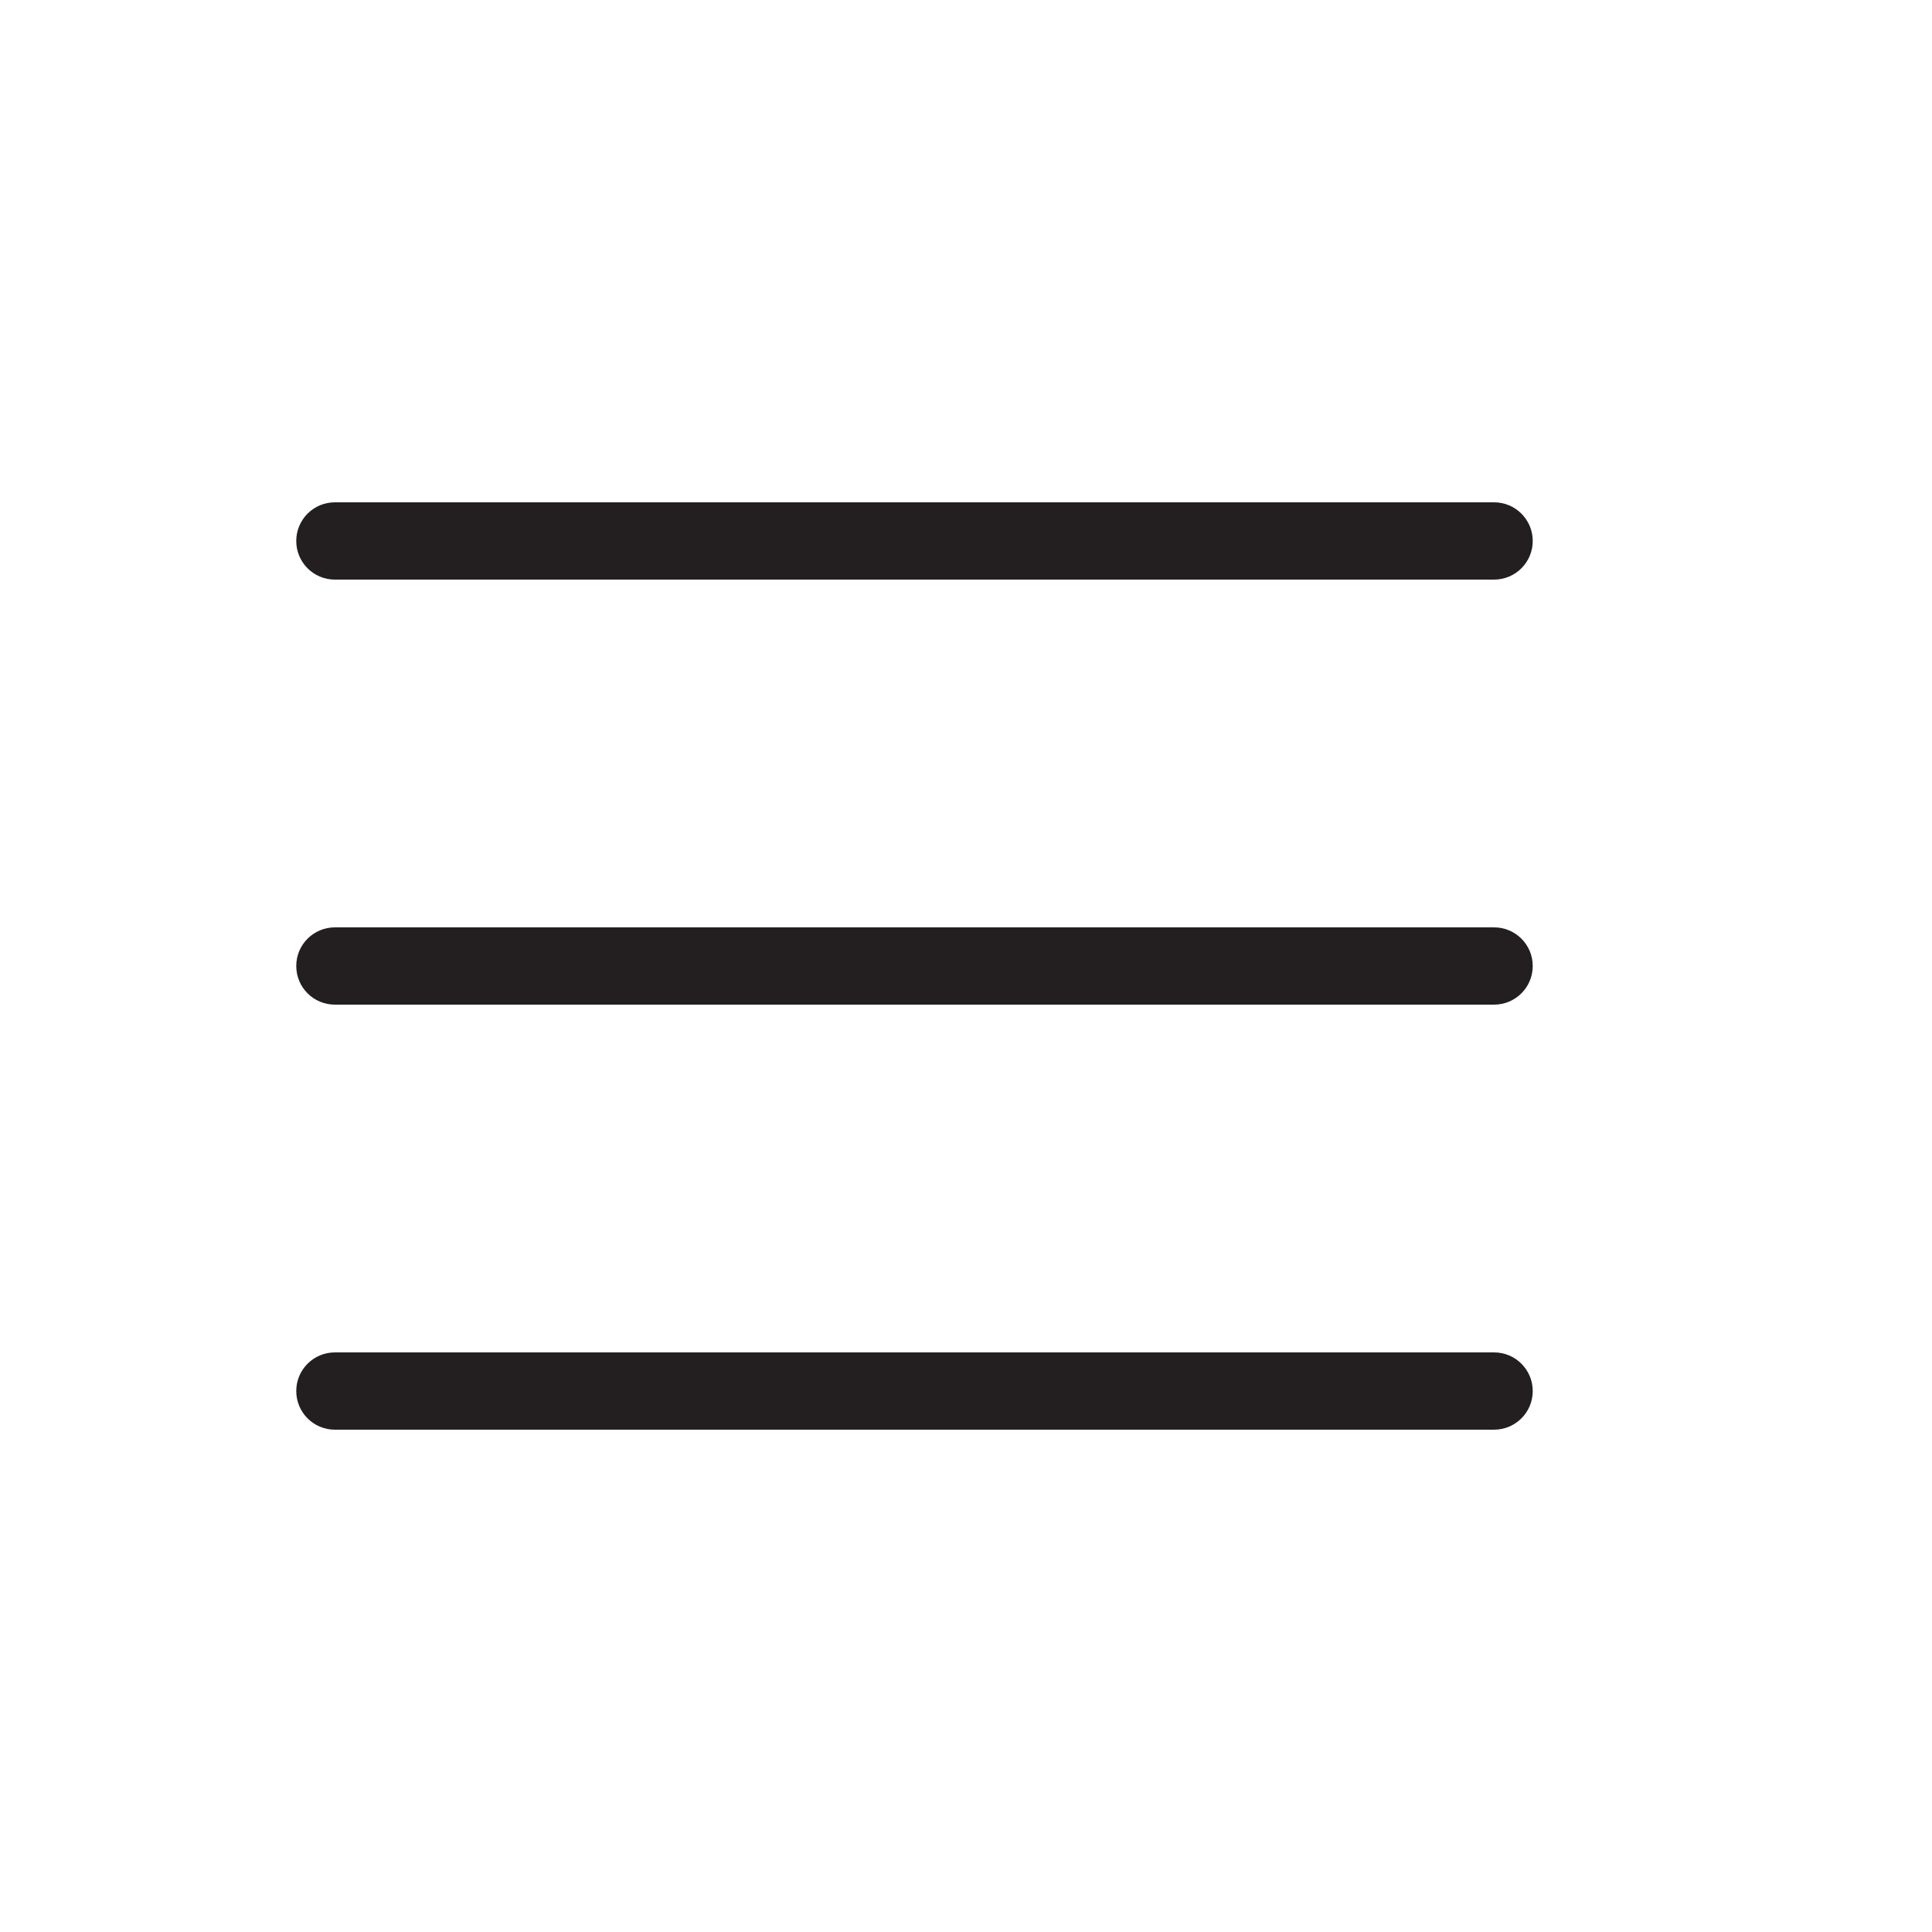
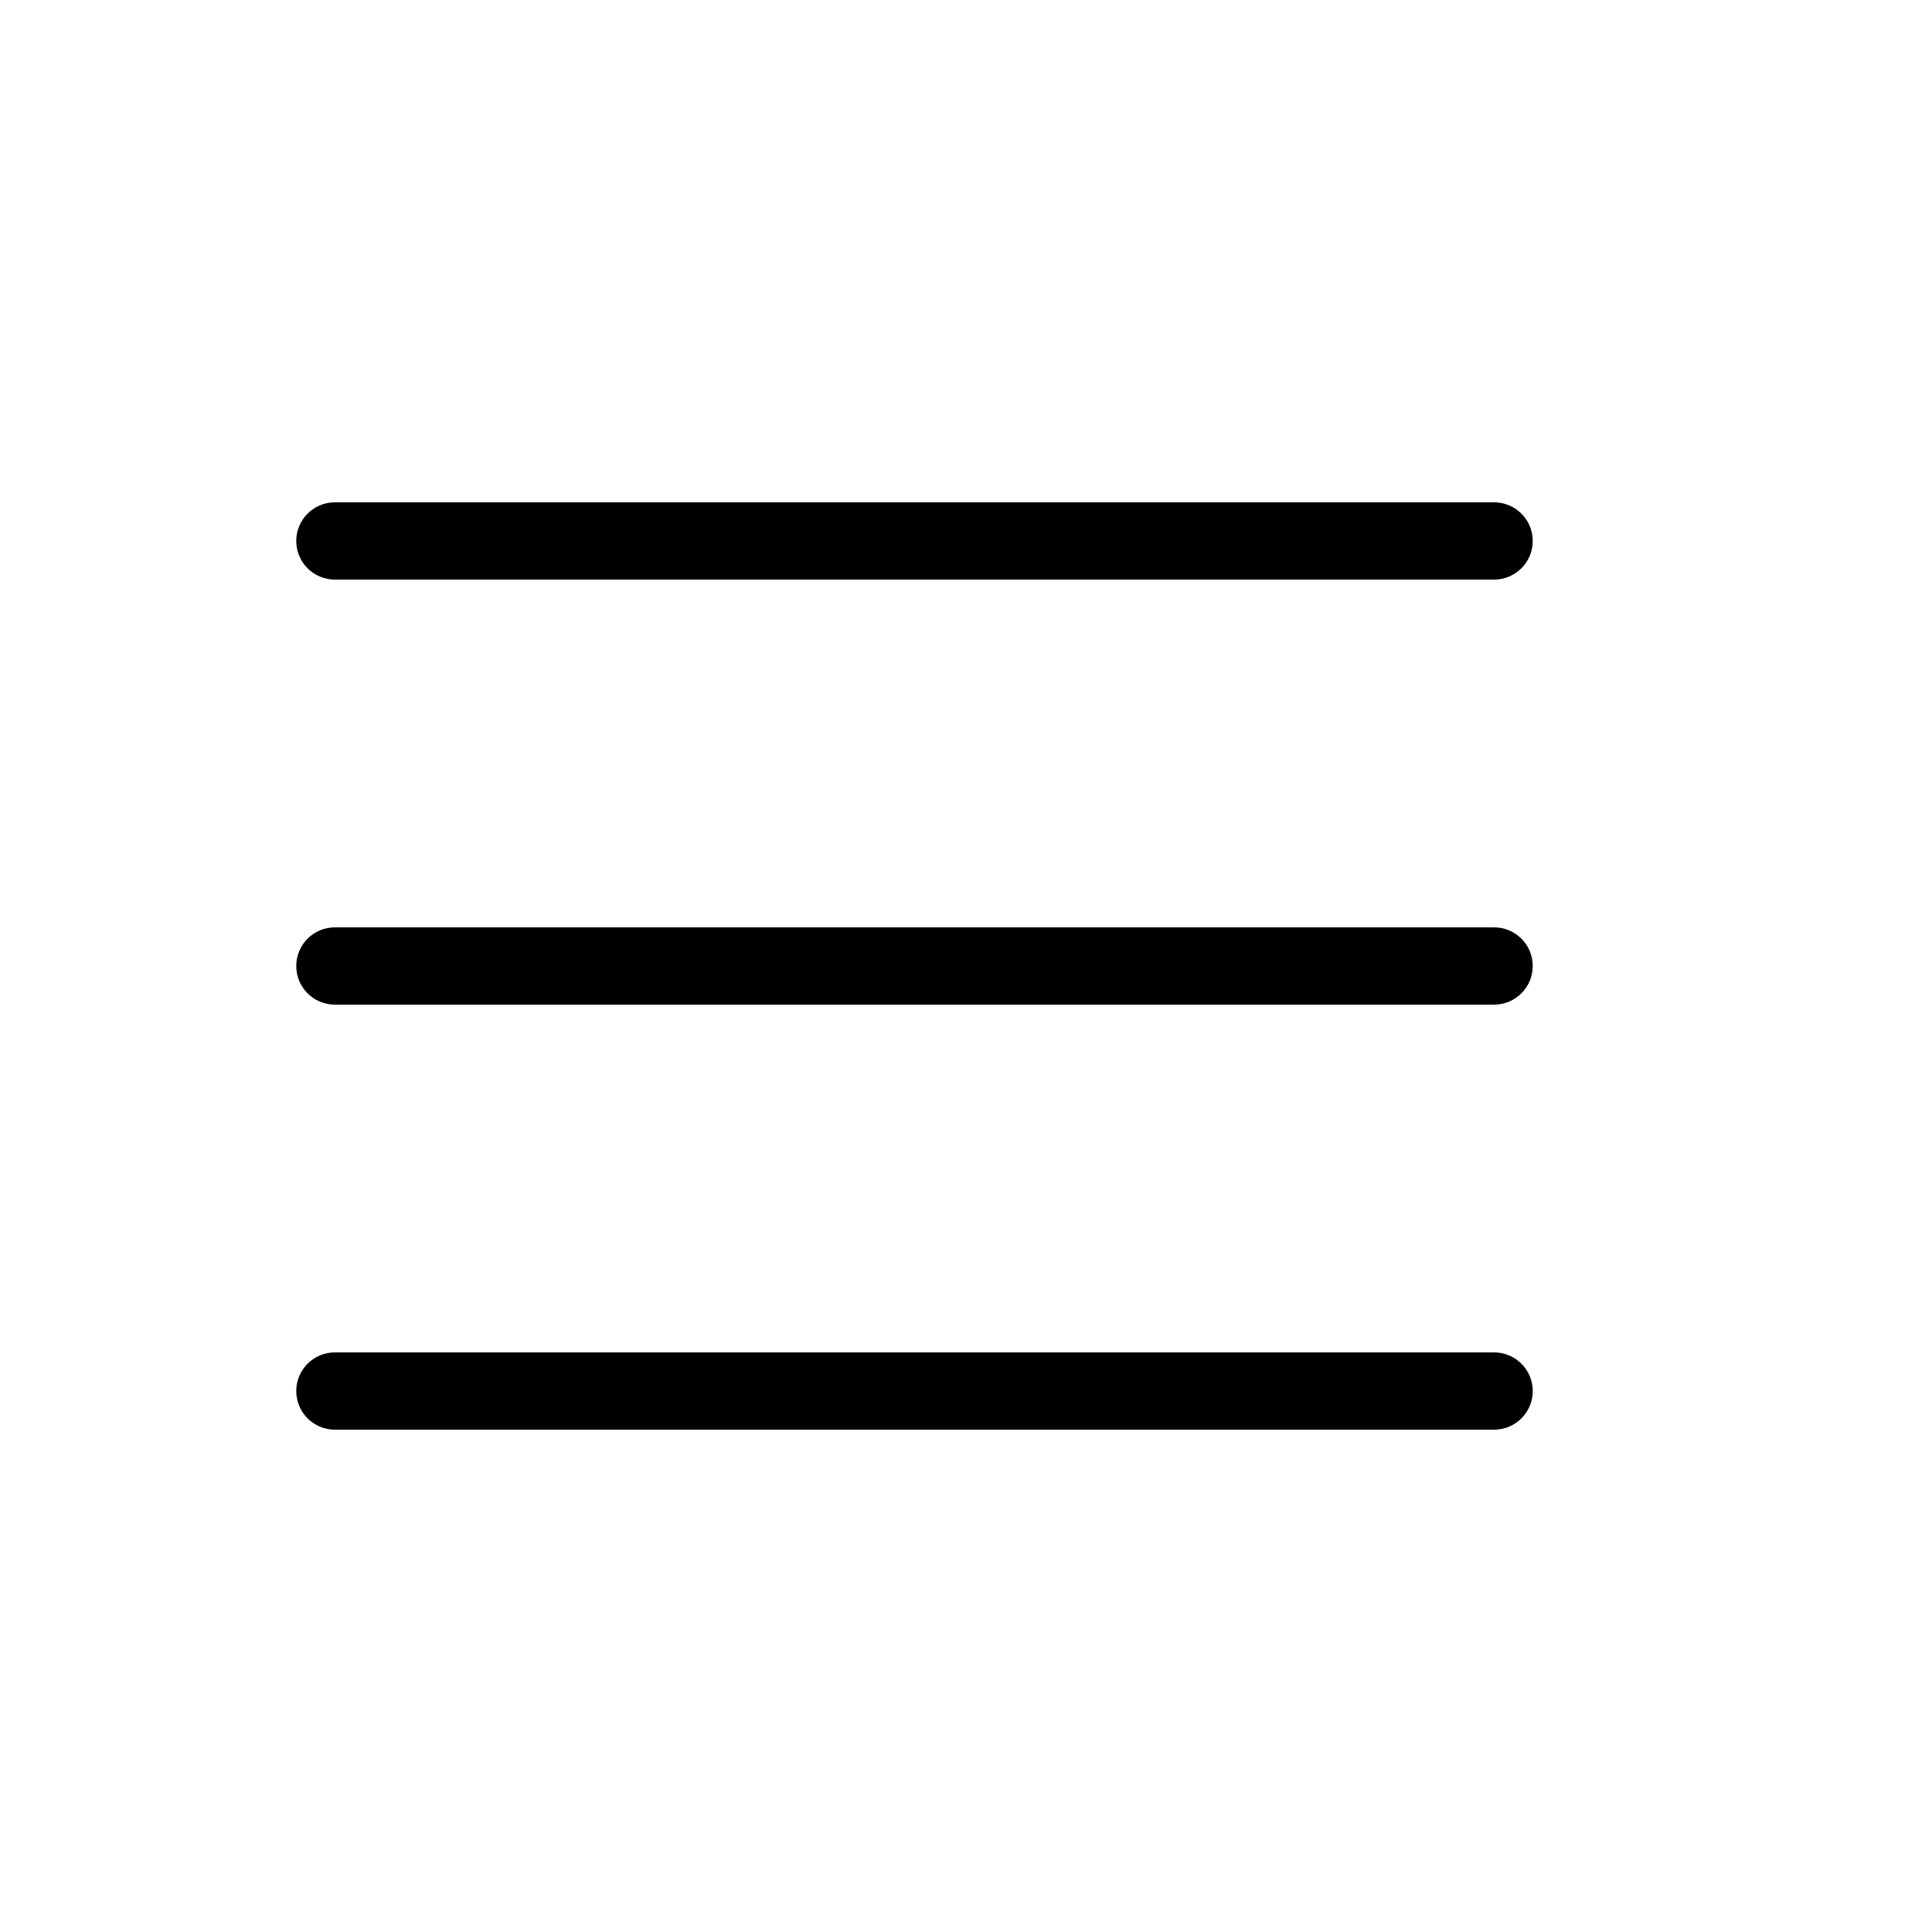
<svg xmlns="http://www.w3.org/2000/svg" version="1.1" id="Layer_1" x="0px" y="0px" viewBox="0 0 50 50" enable-background="new 0 0 50 50" xml:space="preserve">
-   <path fill="#231F20" d="M8.667,15h30c0.552,0,1-0.447,1-1s-0.448-1-1-1h-30c-0.552,0-1,0.447-1,1S8.114,15,8.667,15z" />
-   <path fill="#231F20" d="M8.667,37h30c0.552,0,1-0.447,1-1s-0.448-1-1-1h-30c-0.552,0-1,0.447-1,1S8.114,37,8.667,37z" />
-   <path fill="#231F20" d="M8.667,26h30c0.552,0,1-0.447,1-1s-0.448-1-1-1h-30c-0.552,0-1,0.447-1,1S8.114,26,8.667,26z" />
+   <path fill="#000" d="M8.667,15h30c0.552,0,1-0.447,1-1s-0.448-1-1-1h-30c-0.552,0-1,0.447-1,1S8.114,15,8.667,15z" />
+   <path fill="#000" d="M8.667,37h30c0.552,0,1-0.447,1-1s-0.448-1-1-1h-30c-0.552,0-1,0.447-1,1S8.114,37,8.667,37z" />
+   <path fill="#000" d="M8.667,26h30c0.552,0,1-0.447,1-1s-0.448-1-1-1h-30c-0.552,0-1,0.447-1,1S8.114,26,8.667,26z" />
</svg>
